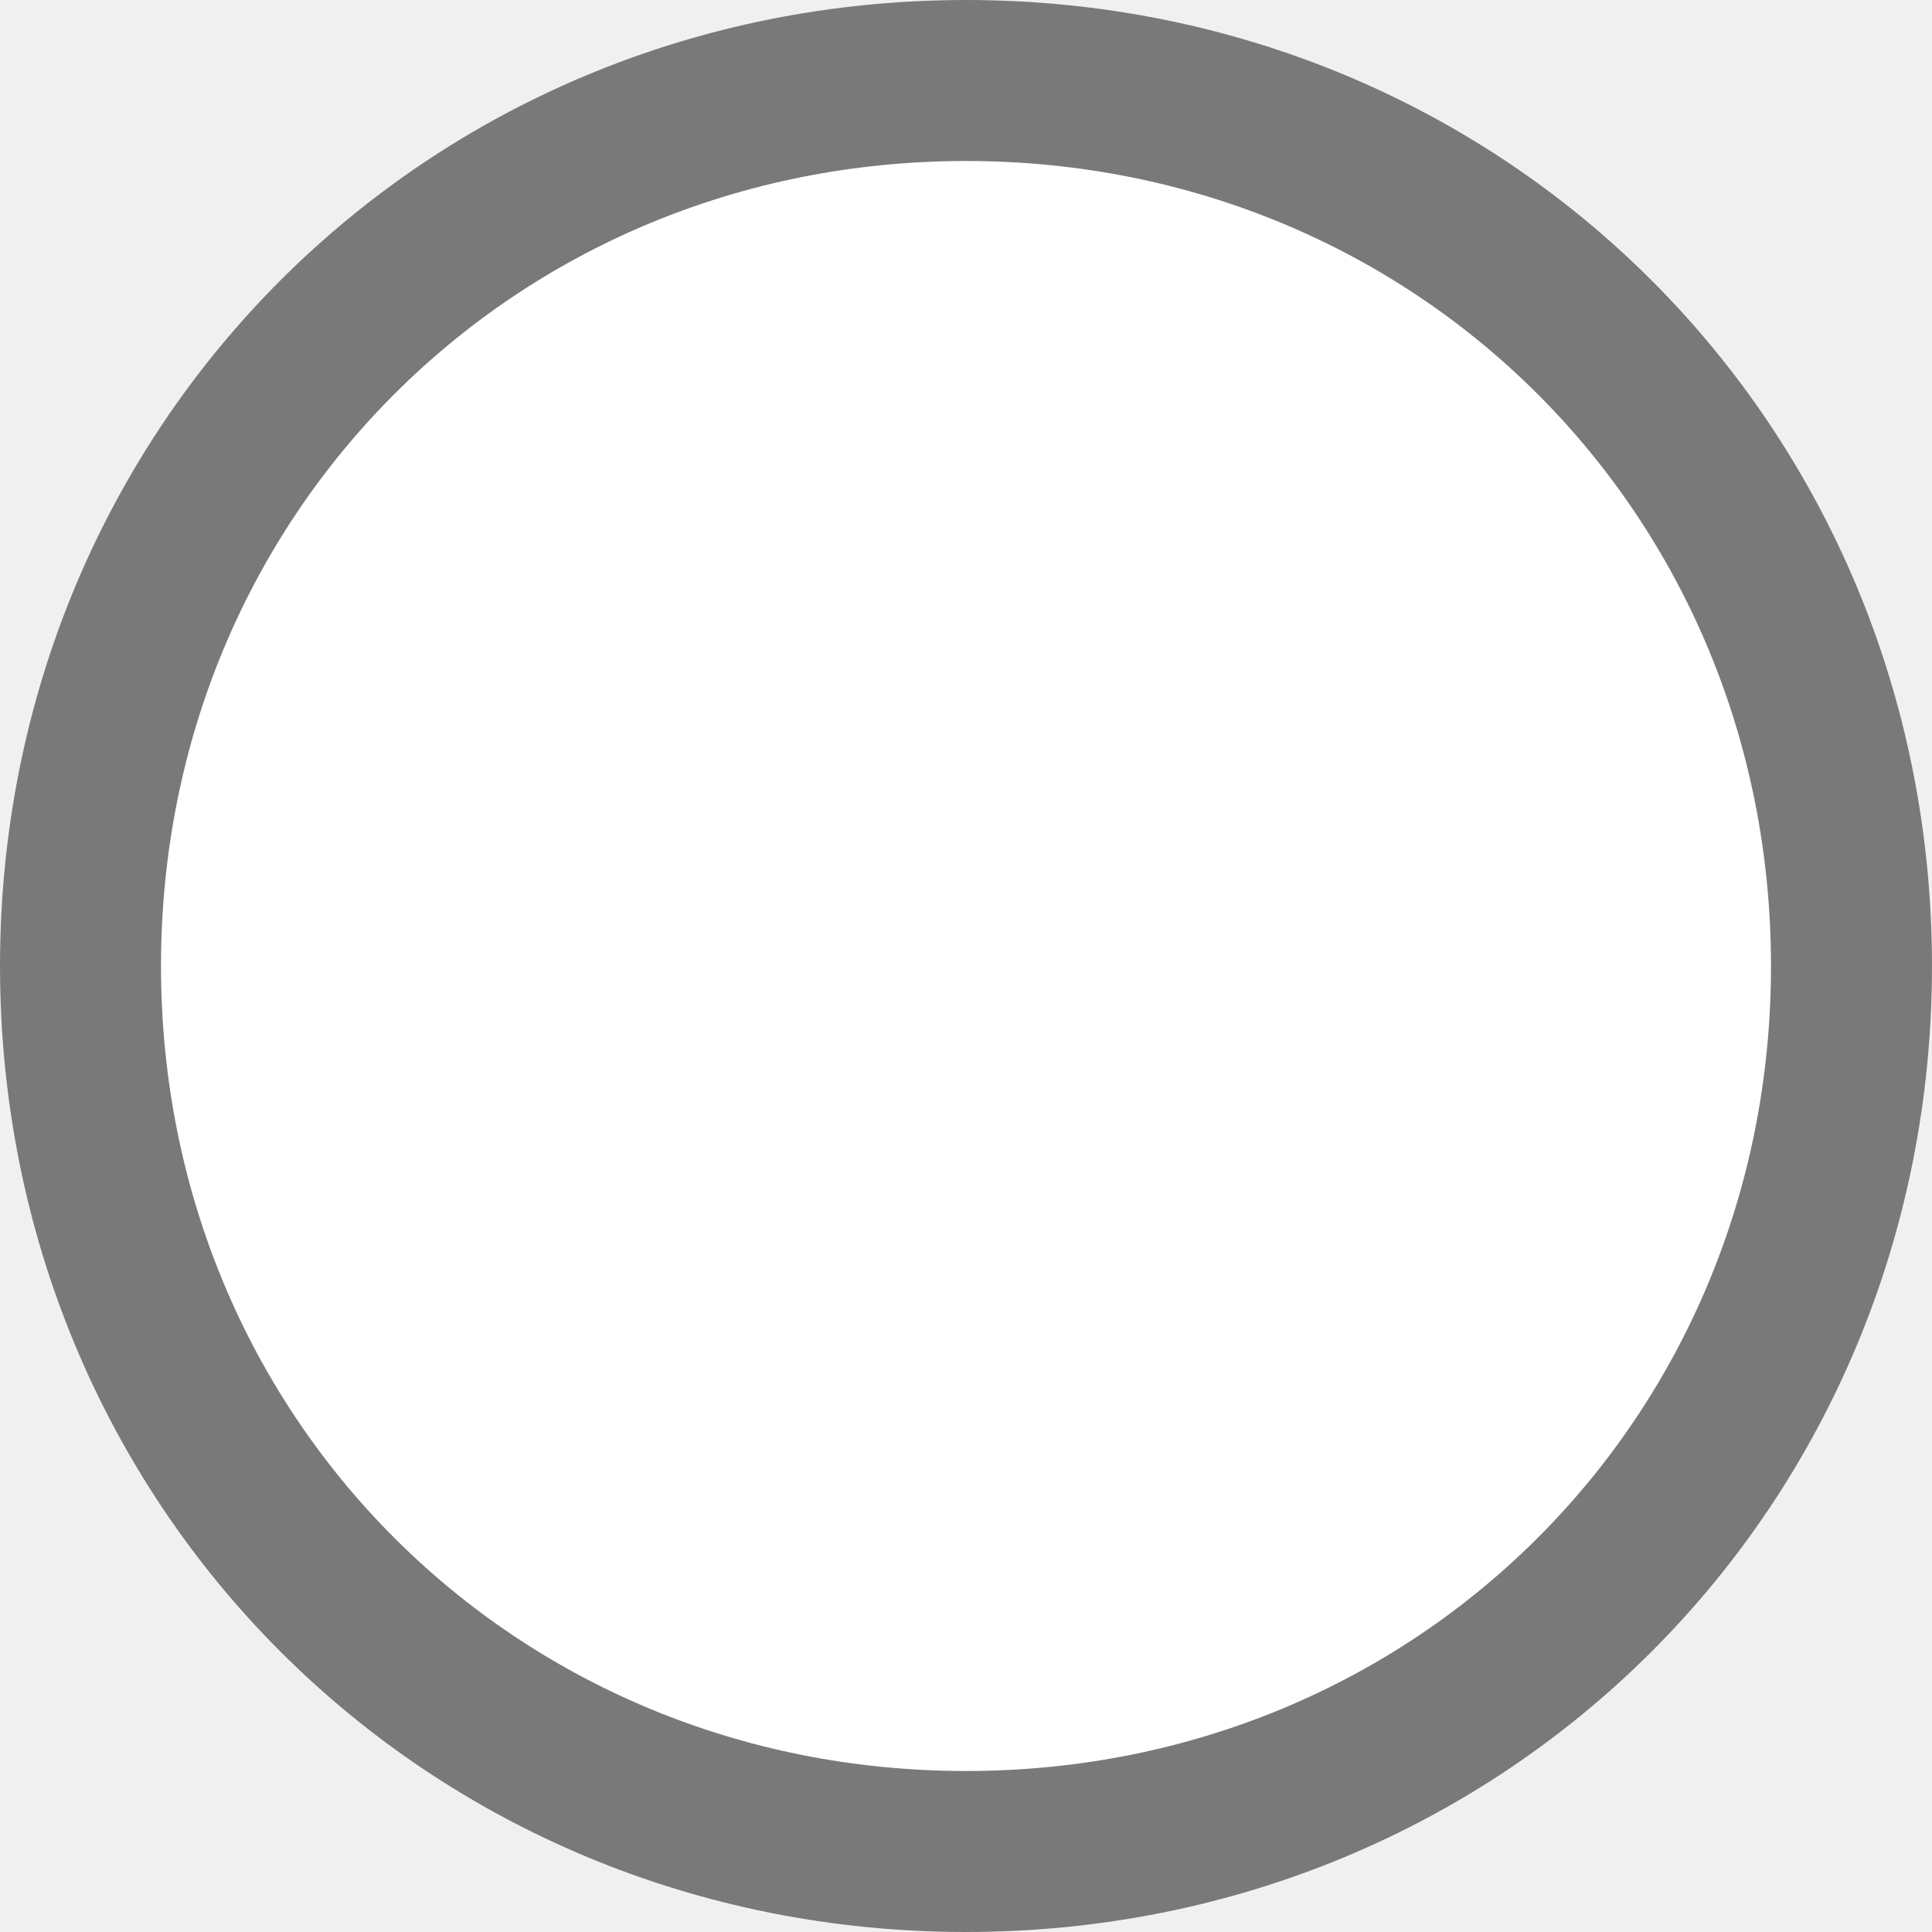
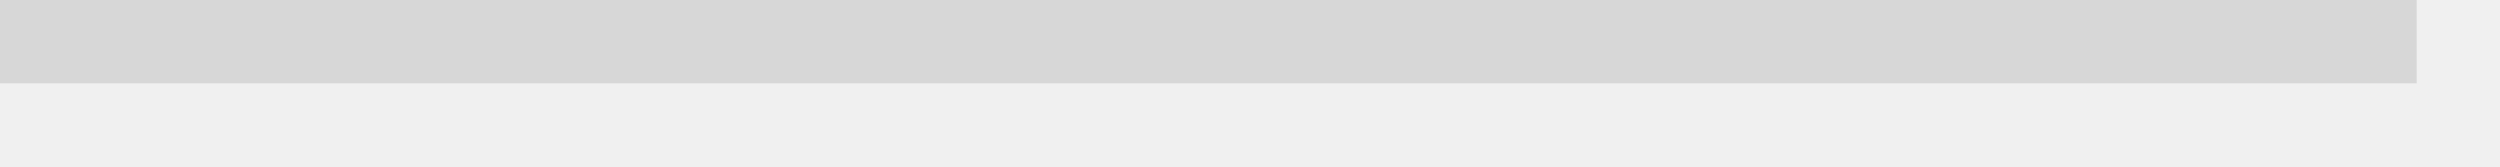
- <svg xmlns="http://www.w3.org/2000/svg" version="1.1" width="12px" height="12px" viewBox="23 925  12 12">
-   <path d="M 29 925  C 32.36 925  35 927.64  35 931  C 35 934.36  32.36 937  29 937  C 25.64 937  23 934.36  23 931  C 23 927.64  25.64 925  29 925  Z " fill-rule="nonzero" fill="#ffffff" stroke="none" />
-   <path d="M 29 925.5  C 32.08 925.5  34.5 927.92  34.5 931  C 34.5 934.08  32.08 936.5  29 936.5  C 25.92 936.5  23.5 934.08  23.5 931  C 23.5 927.92  25.92 925.5  29 925.5  Z " stroke-width="1" stroke="#797979" fill="none" />
+ <svg xmlns="http://www.w3.org/2000/svg" version="1.1" width="30px" height="2px">
+   <g transform="matrix(1 0 0 1 -31 -416 )">
+     <path d="M 31 416.5  L 60 416.5  " stroke-width="1" stroke="#d7d7d7" fill="none" />
+   </g>
</svg>
